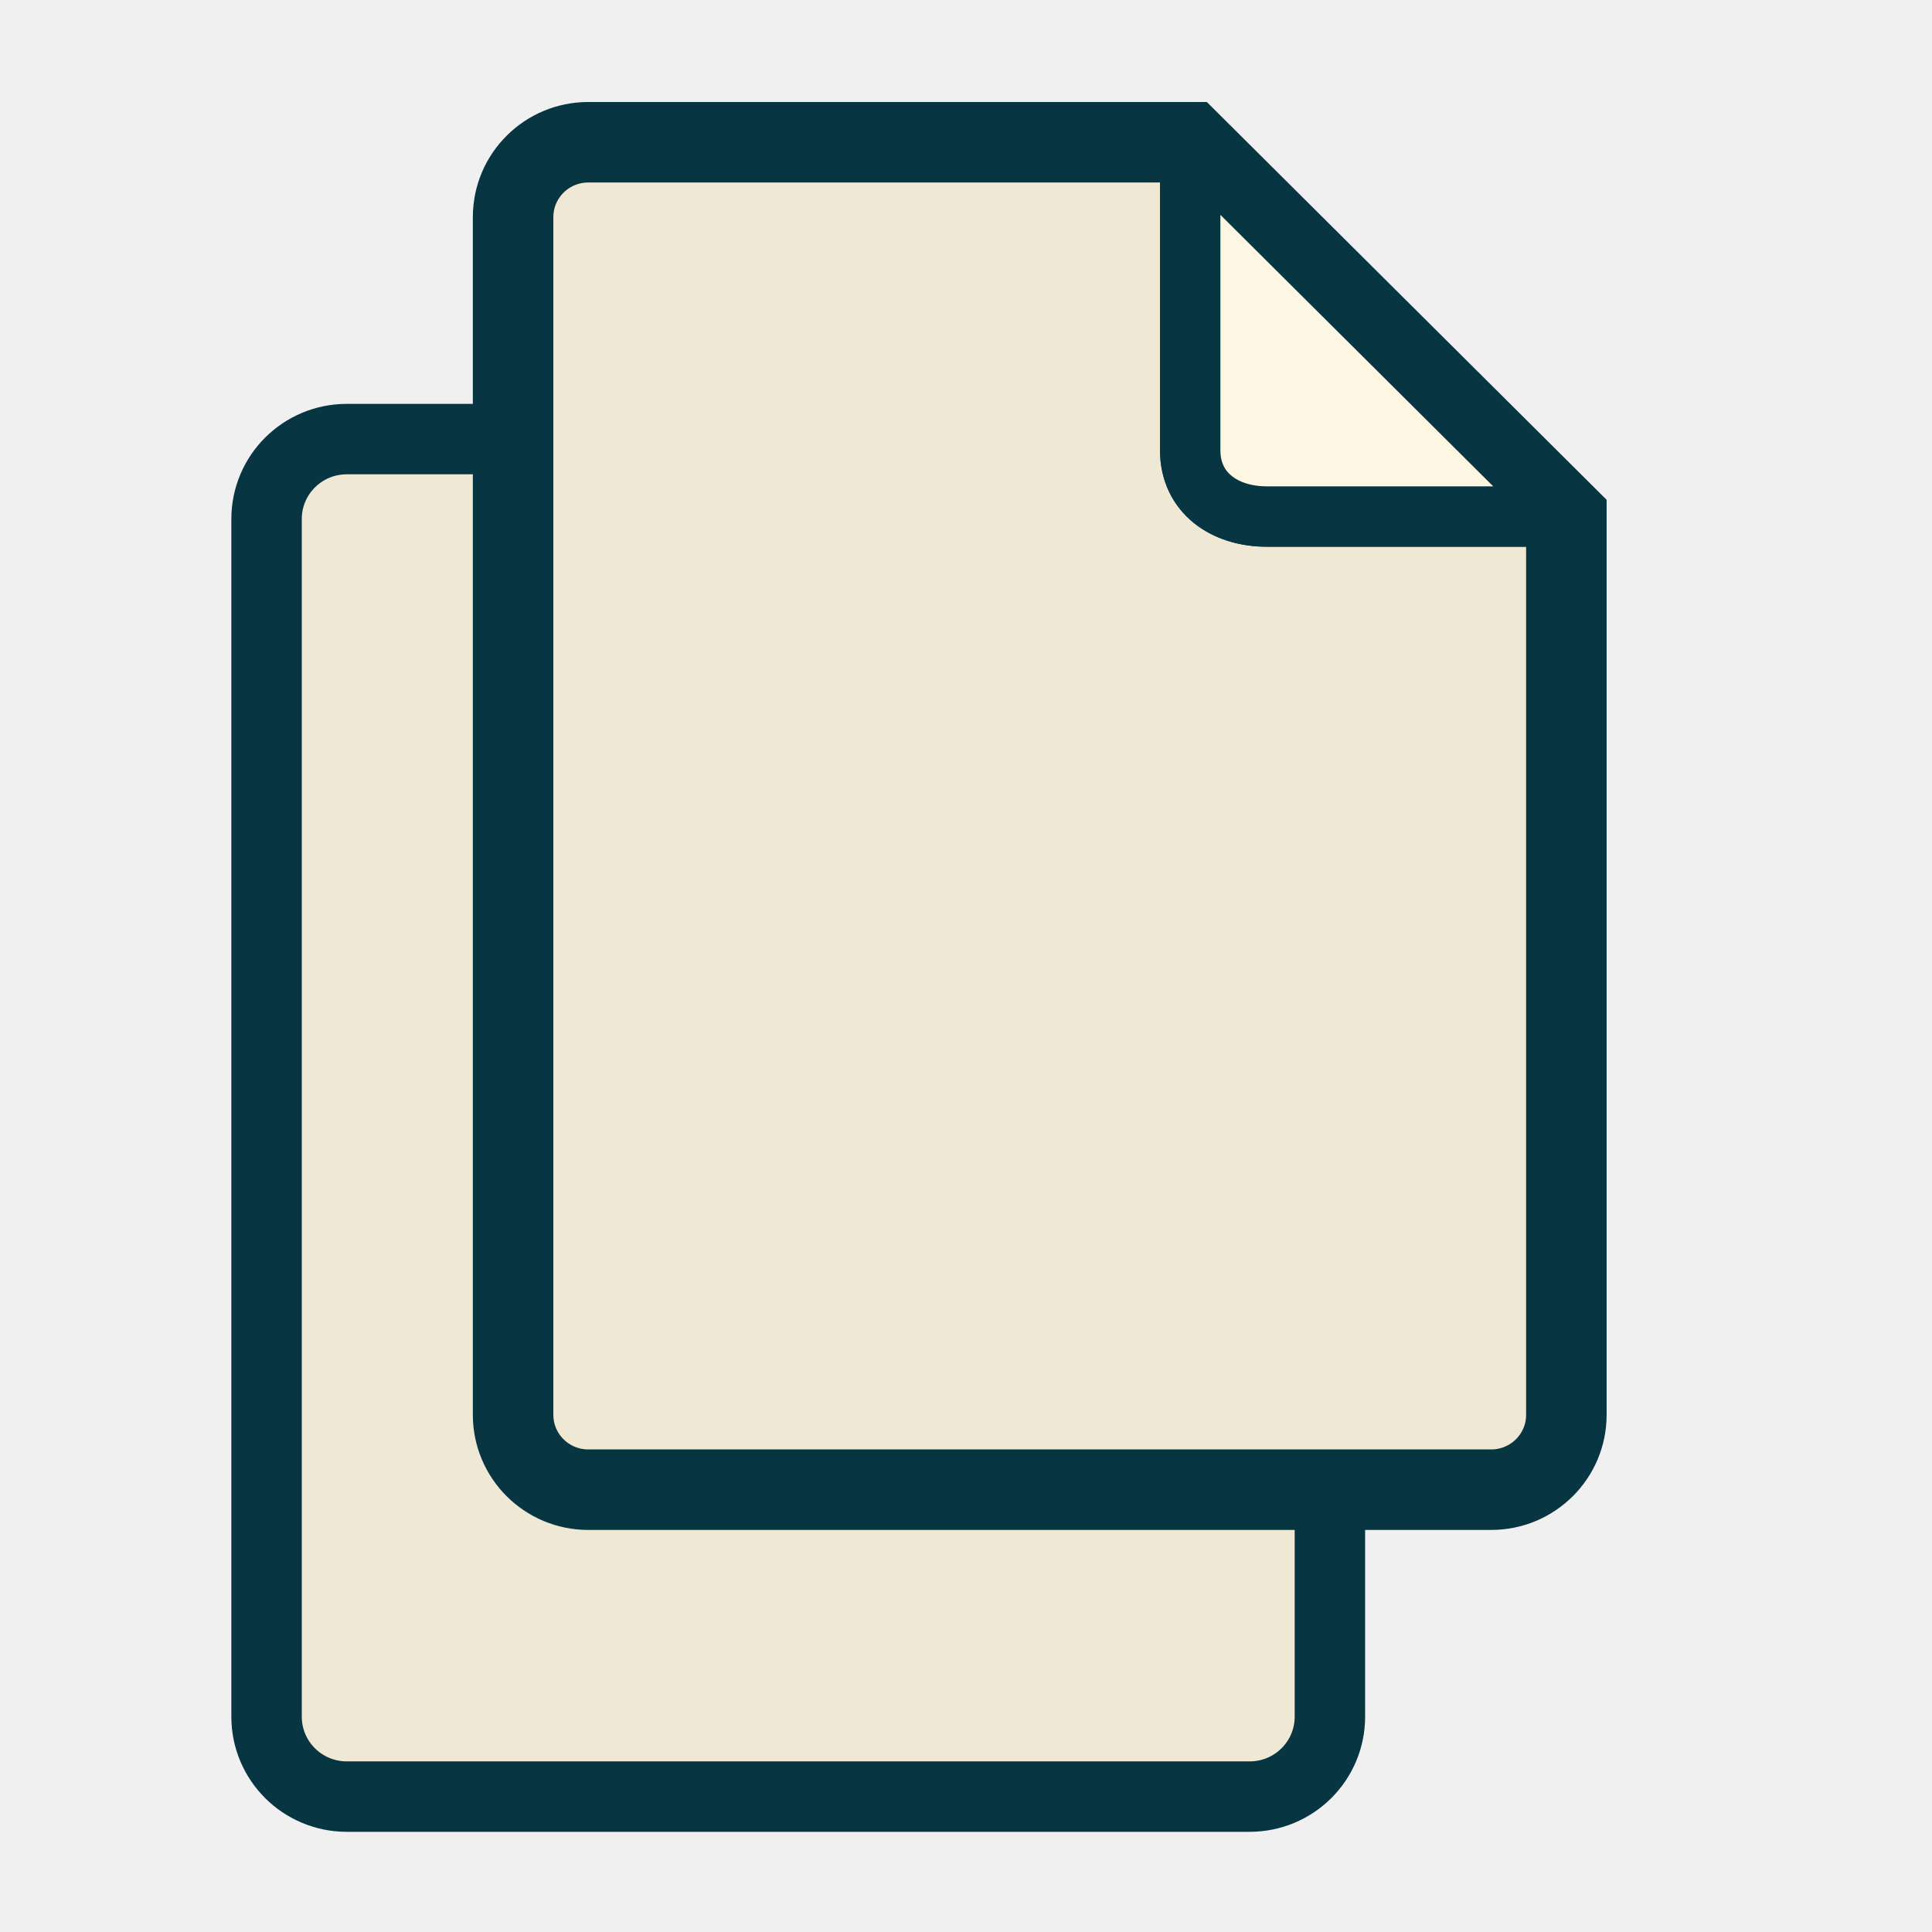
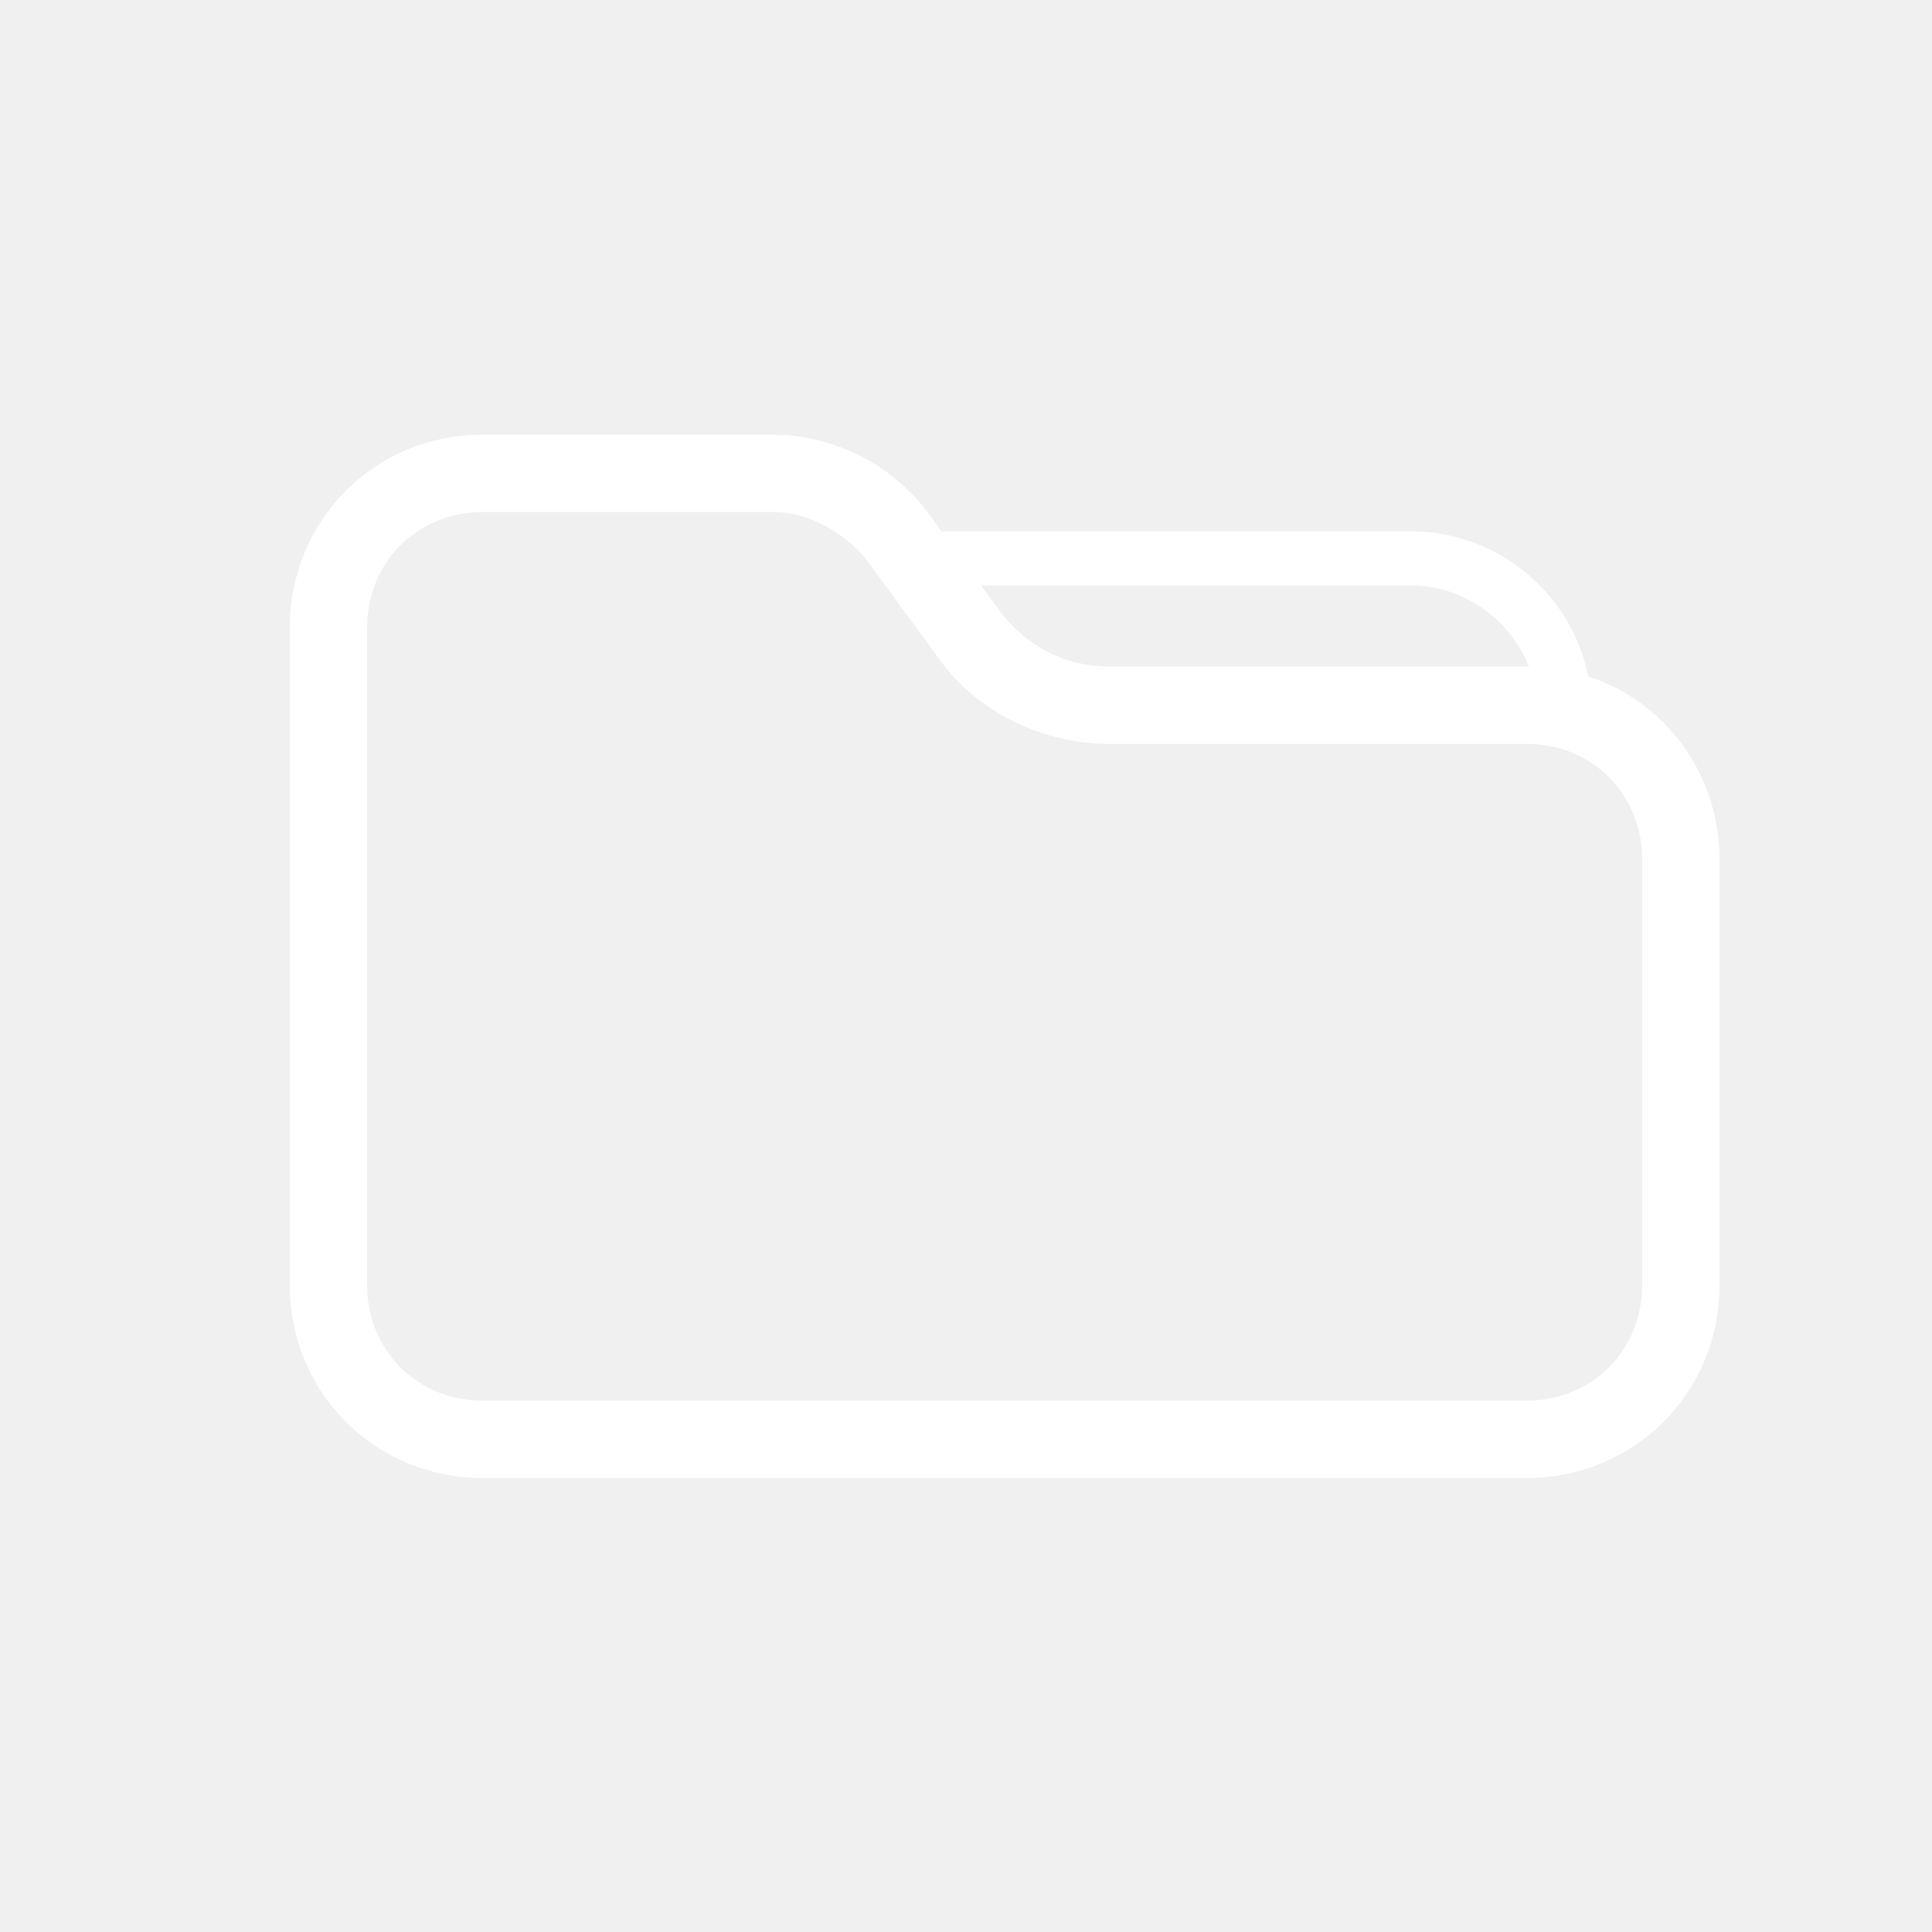
- <svg xmlns="http://www.w3.org/2000/svg" viewBox="0 0 64 64" height="64" width="64" xml:space="preserve" id="svg2" version="1.1">
-   <defs id="defs6">
-     <clipPath id="clipPath18" clipPathUnits="userSpaceOnUse">
-       <path id="path16" d="M 0,256 H 256 V 0 H 0 Z" />
-     </clipPath>
-     <clipPath id="clipPath26" clipPathUnits="userSpaceOnUse">
-       <path id="path24" d="M 76,192 H 180 V 64 H 76 Z" />
-     </clipPath>
-   </defs>
-   <path d="m 31.427,14.712 h -19.938 c -1.377,0 -2.492,1.11 -2.492,2.48 v 39.676 c 0,1.37 1.115,2.48 2.492,2.48 h 29.907 c 1.377,0 2.492,-1.11 2.492,-2.48 v -29.757 z" style="fill:#eee8d5;fill-opacity:1;fill-rule:nonzero;stroke:#073642;stroke-width:2.667;stroke-miterlimit:4;stroke-dasharray:none;stroke-opacity:1" id="path38" />
-   <path d="m 31.427,14.712 h -19.938 c -1.377,0 -2.492,1.11 -2.492,2.48 v 39.676 c 0,1.37 1.115,2.48 2.492,2.48 h 29.907 c 1.377,0 2.492,-1.11 2.492,-2.48 v -29.757 z" style="fill:#eee8d5;fill-opacity:1;fill-rule:nonzero;stroke:#073642;stroke-width:2;stroke-miterlimit:4;stroke-dasharray:none;stroke-opacity:1" id="path839" />
-   <path d="m 39.427,4.712 h -19.938 c -1.377,0 -2.492,1.11 -2.492,2.48 V 46.868 c 0,1.37 1.115,2.48 2.492,2.48 h 29.907 c 1.377,0 2.492,-1.11 2.492,-2.48 V 17.111 Z" style="fill:#eee8d5;fill-opacity:1;fill-rule:nonzero;stroke:#073642;stroke-width:2.667;stroke-miterlimit:4;stroke-dasharray:none;stroke-opacity:1" id="path851" />
-   <path d="m 39.427,4.712 h -19.938 c -1.377,0 -2.492,1.11 -2.492,2.48 V 46.868 c 0,1.37 1.115,2.48 2.492,2.48 h 29.907 c 1.377,0 2.492,-1.11 2.492,-2.48 V 17.111 Z" style="fill:none;fill-opacity:1;fill-rule:nonzero;stroke:#073642;stroke-width:2;stroke-miterlimit:4;stroke-dasharray:none;stroke-opacity:1" id="path855" />
-   <path d="m 41.965,17.111 c -1.402,0 -2.538,-0.787 -2.538,-2.196 V 4.712 l 12.461,12.399 z" style="fill:#fdf6e3;fill-opacity:1;fill-rule:nonzero;stroke:#073642;stroke-width:2;stroke-linejoin:round;stroke-miterlimit:4;stroke-dasharray:none;stroke-opacity:1" id="path859" />
-   <path d="m 41.965,17.111 c -1.402,0 -2.538,-0.787 -2.538,-2.196 V 4.712 l 12.461,12.399 z" style="fill:#fdf6e3;fill-opacity:1;fill-rule:nonzero;stroke:#073642;stroke-width:2;stroke-linejoin:round;stroke-miterlimit:4;stroke-dasharray:none;stroke-opacity:1" id="path838" />
+ <svg xmlns="http://www.w3.org/2000/svg" width="50" height="50" viewBox="0 0 50 50" fill="none">
+   <path d="M39.5 38.25H12.5C9.7 38.25 7.5 36.05 7.5 33.25V16.25C7.5 13.45 9.7 11.25 12.5 11.25H20C21.6 11.25 23.1 12.05 24 13.25L25.9 15.85C26.6 16.75 27.6 17.25 28.7 17.25H39.5C42.3 17.25 44.5 19.45 44.5 22.25V33.25C44.5 36.05 42.3 38.25 39.5 38.25ZM12.5 13.25C10.8 13.25 9.5 14.55 9.5 16.25V33.25C9.5 34.95 10.8 36.25 12.5 36.25H39.5C41.2 36.25 42.5 34.95 42.5 33.25V22.25C42.5 20.55 41.2 19.25 39.5 19.25H28.7C27 19.25 25.3 18.45 24.3 17.05L22.4 14.45C21.8 13.75 20.9 13.25 20 13.25H12.5Z" fill="white" />
+   <path d="M41.2 18.45H39.8C39.8 16.65 38.3 15.15 36.5 15.15H23.4V13.75H36.5C39.1 13.75 41.2 15.85 41.2 18.45Z" fill="white" />
</svg>
